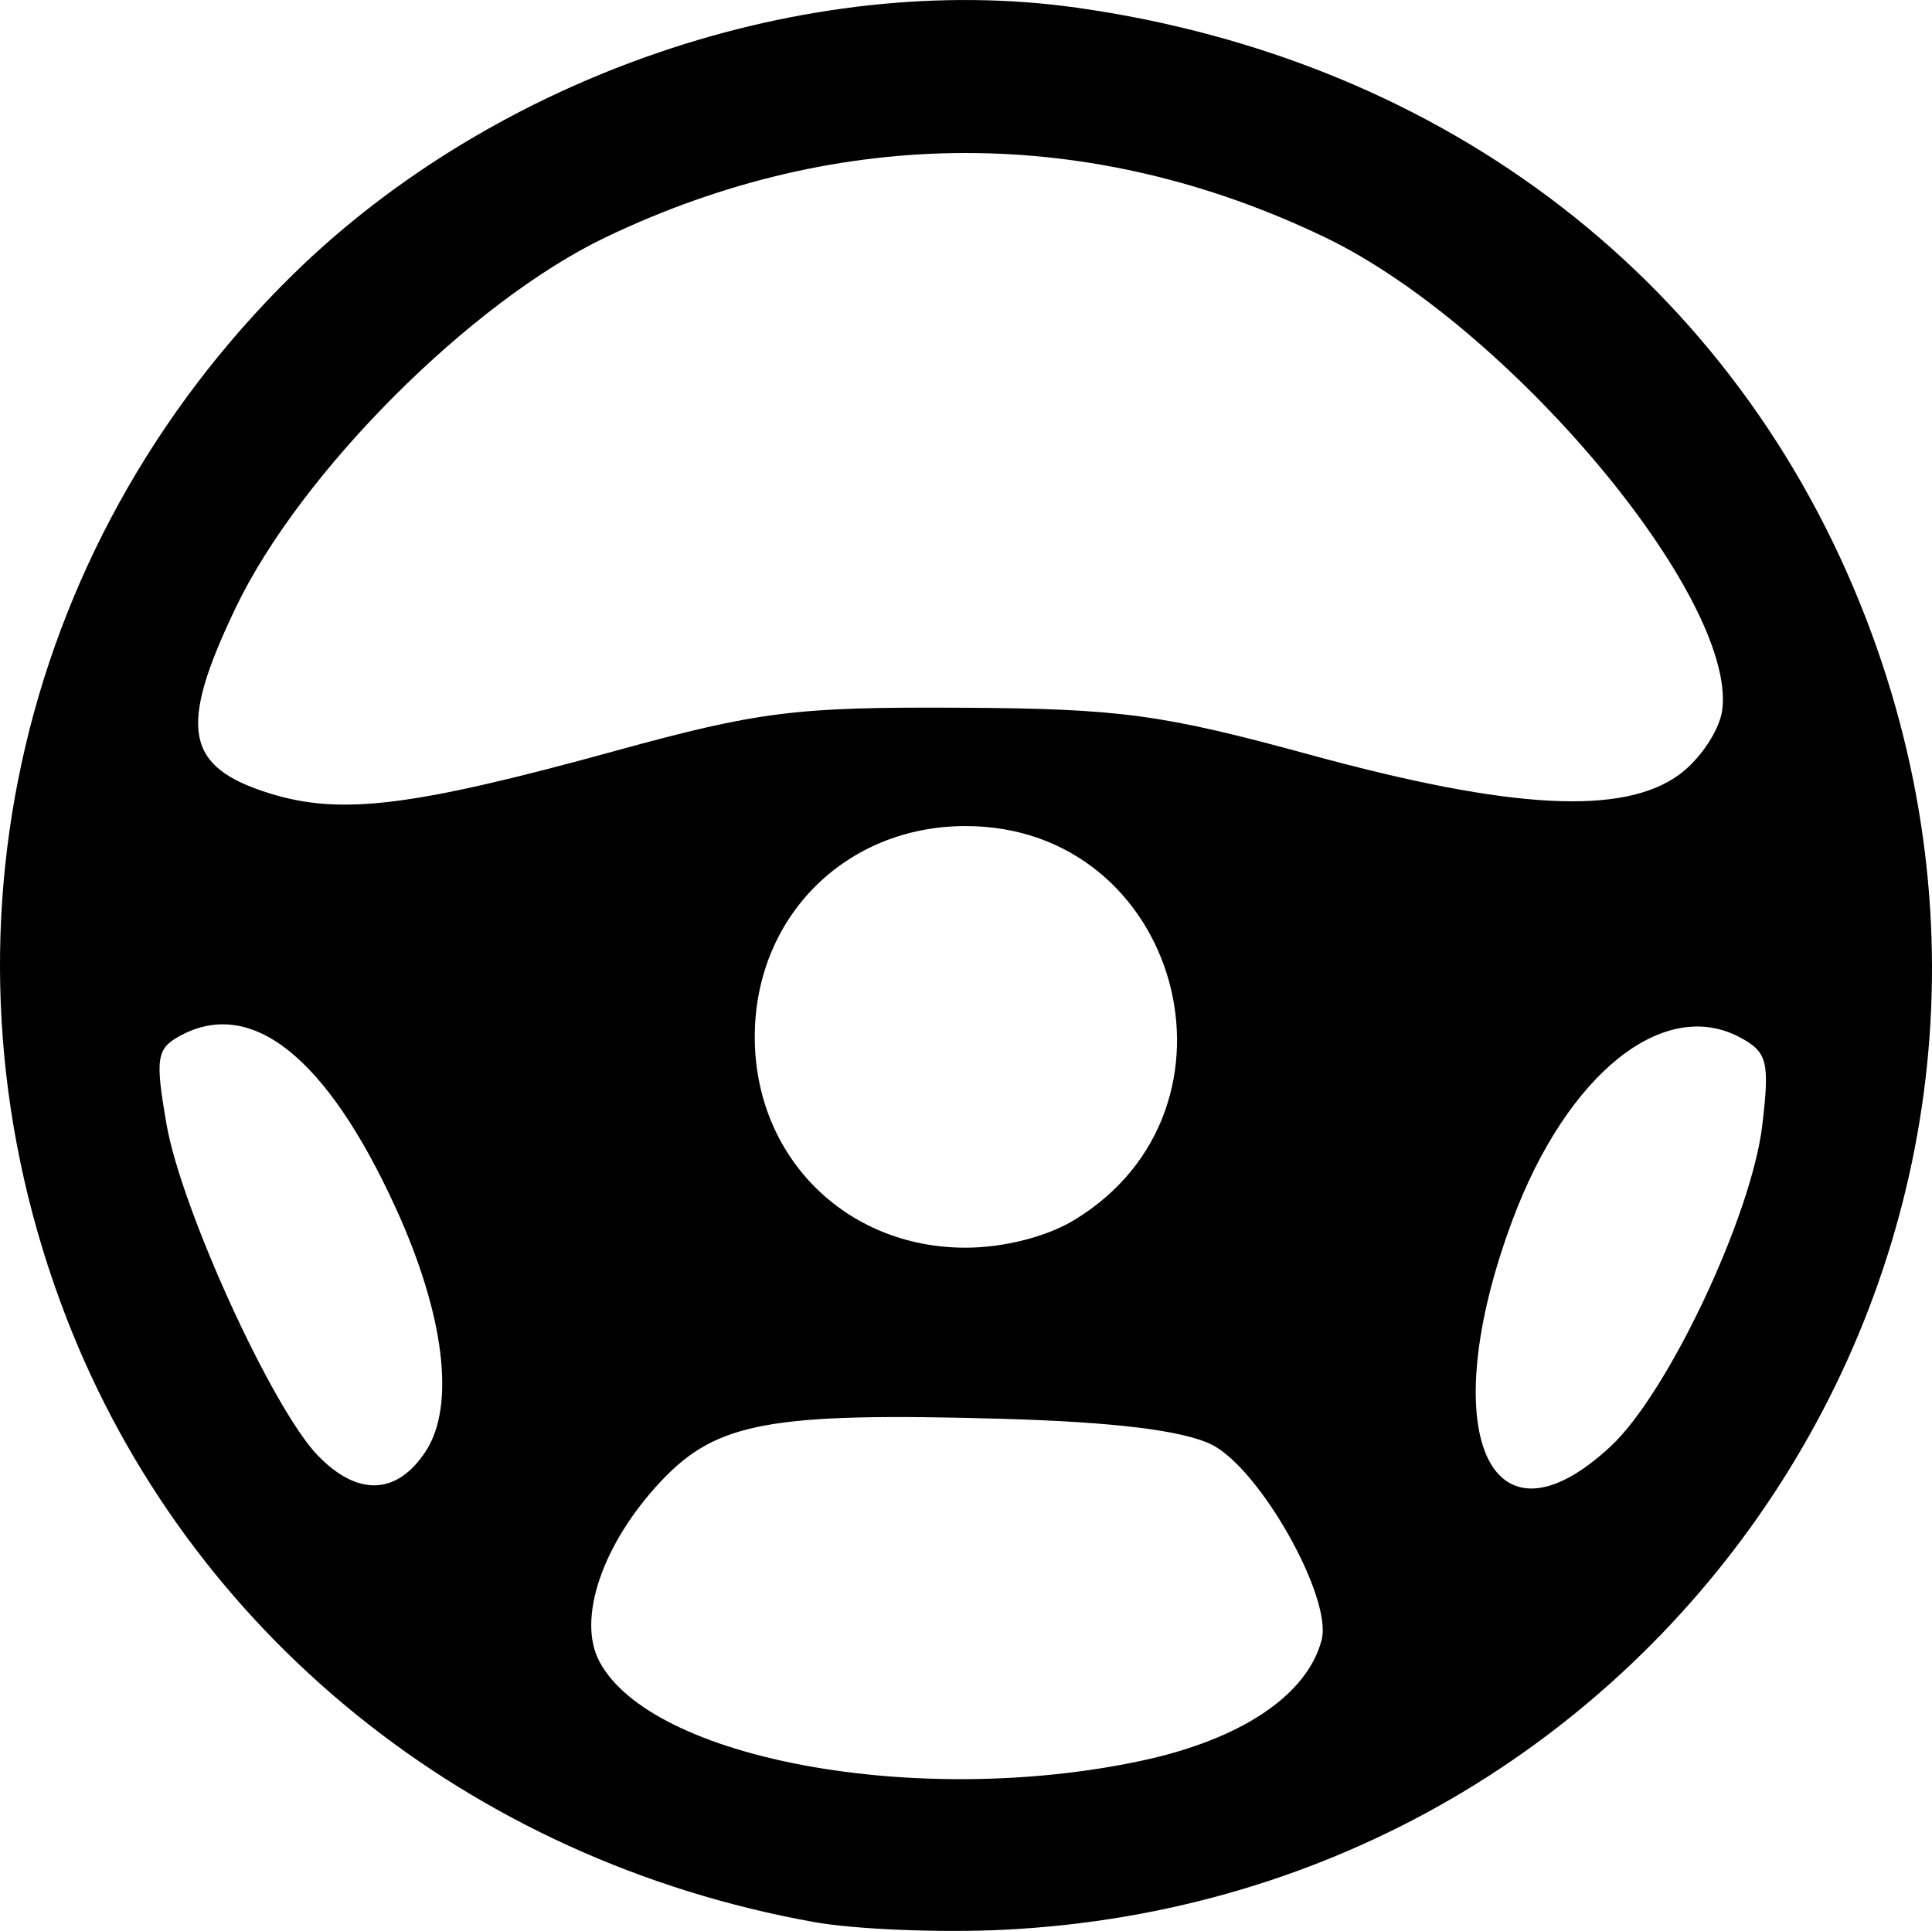
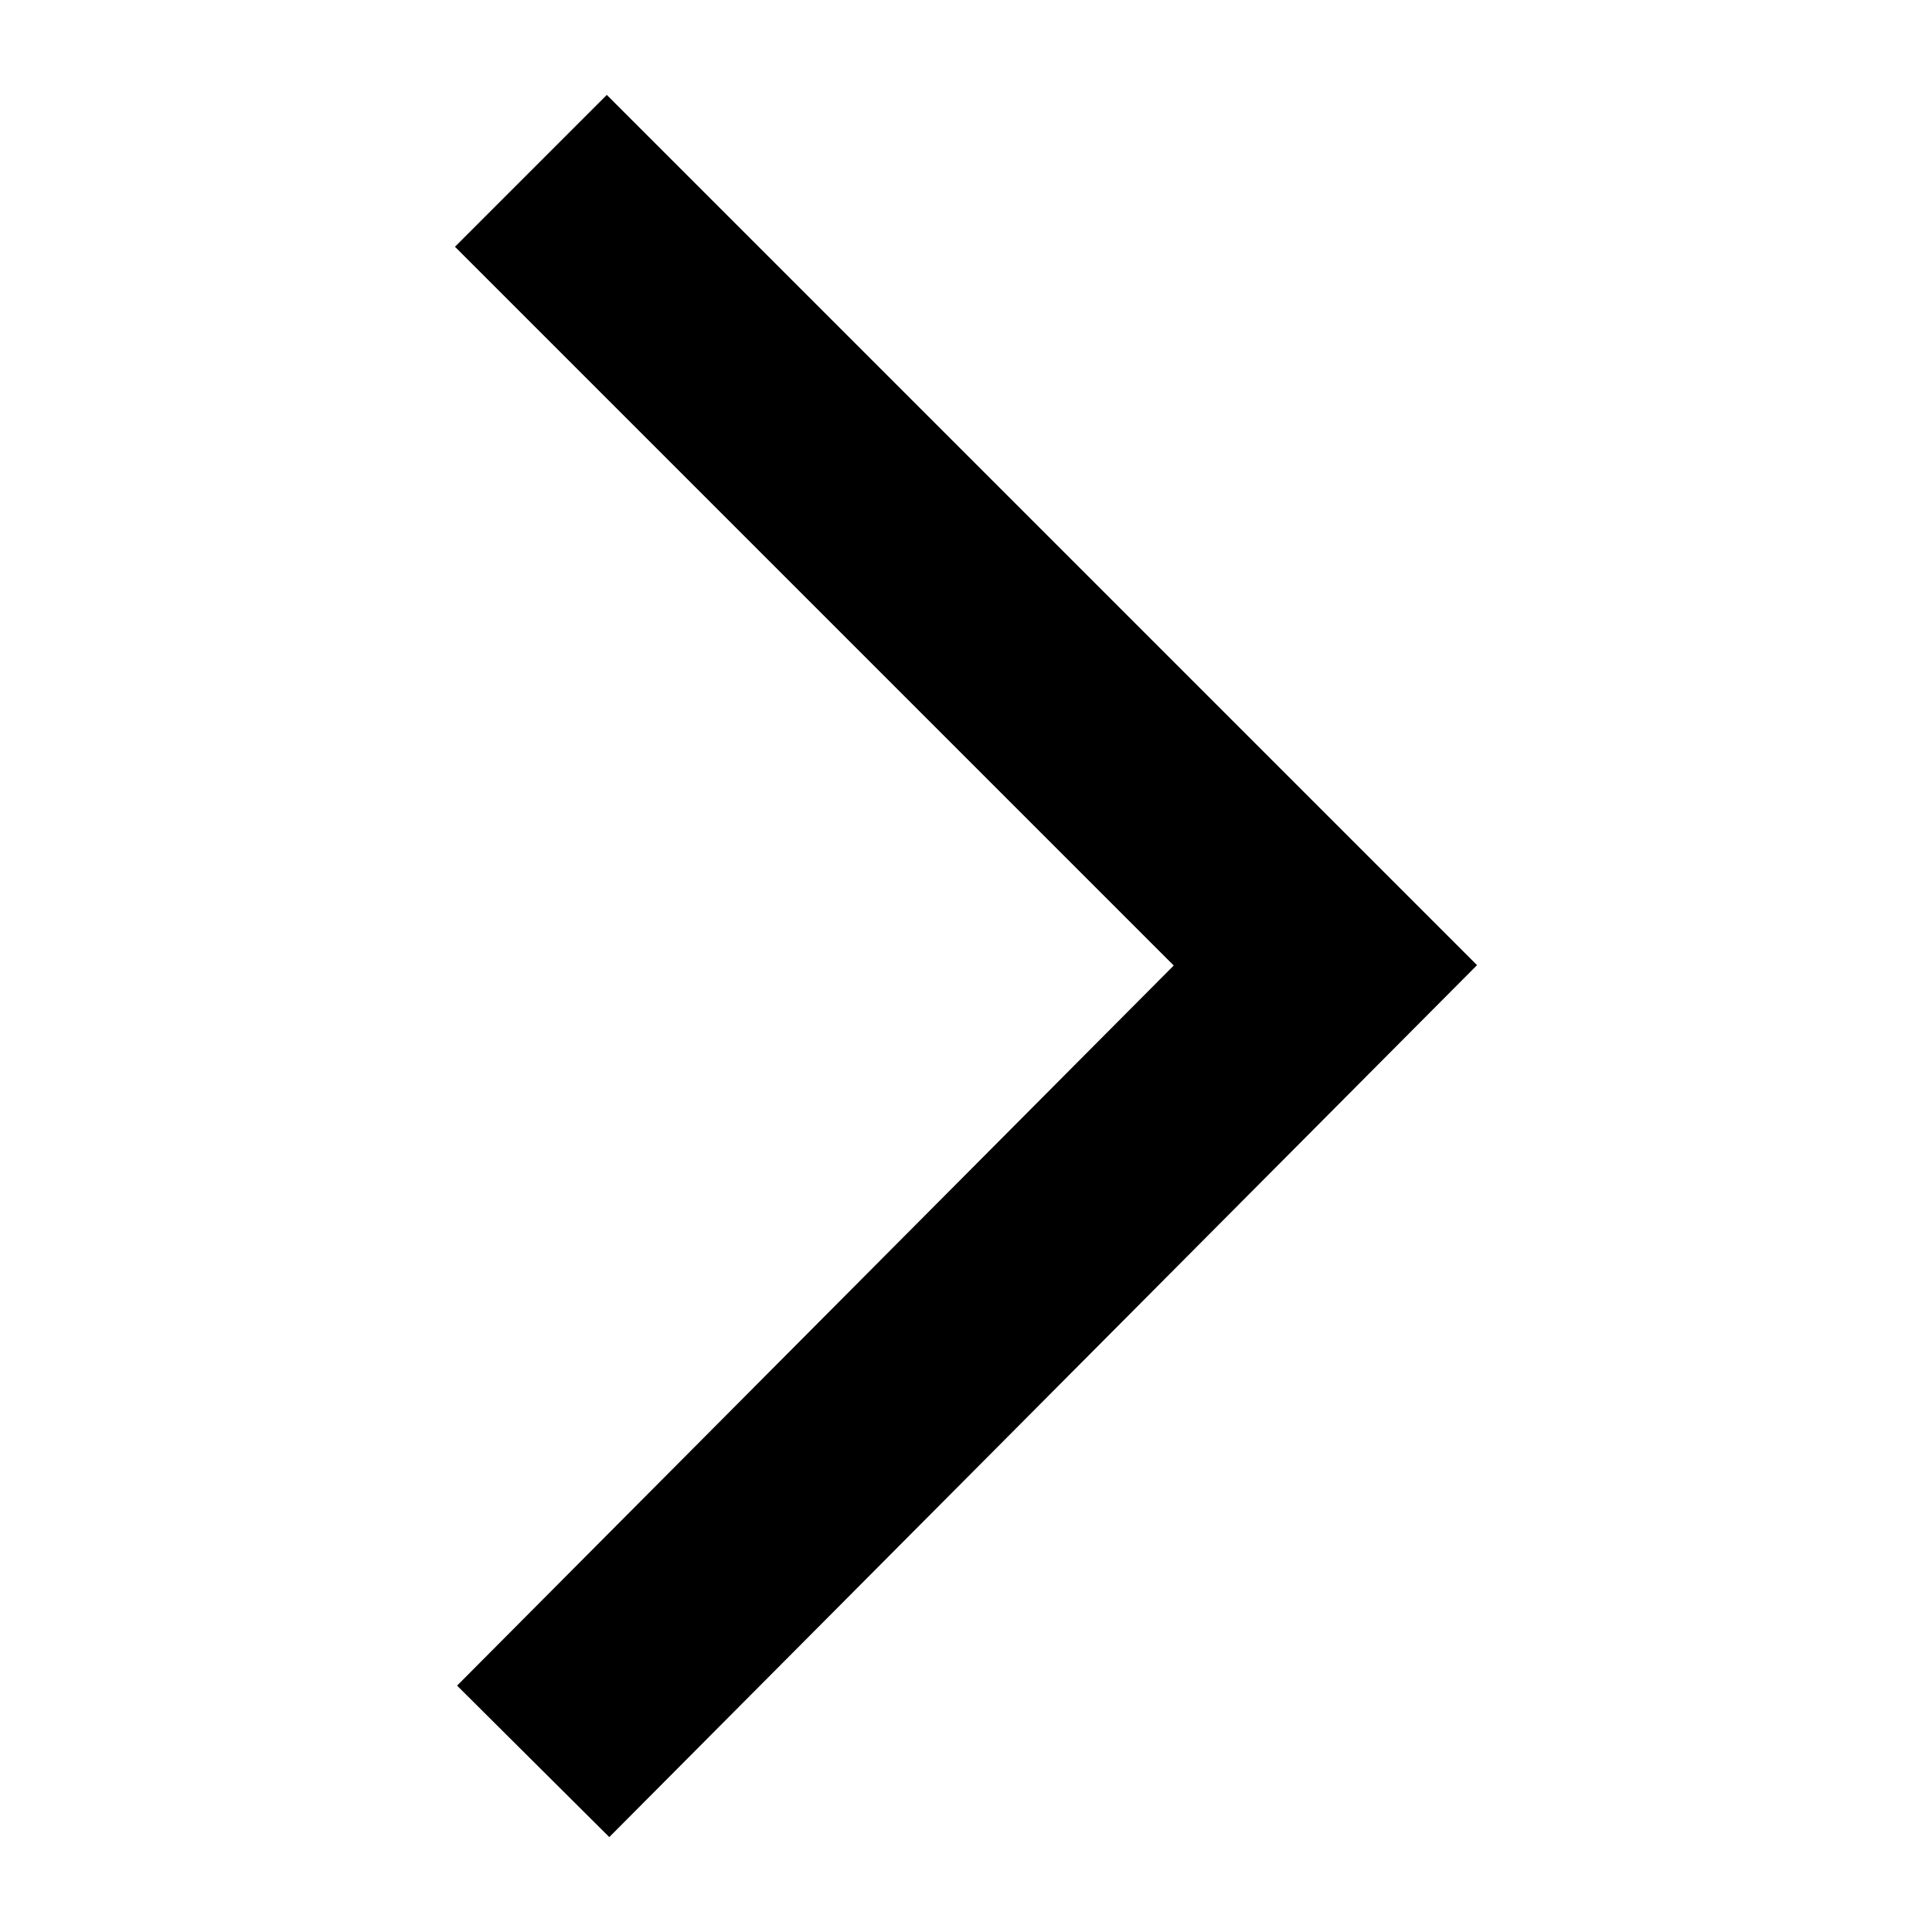
- <svg xmlns="http://www.w3.org/2000/svg" width="48.466mm" height="48.445mm" viewBox="0 0 171.731 171.654" id="svg2" version="1.1">
-   <defs id="defs4" />
-   <g id="layer1" transform="translate(601.34,467.4324)">
-     <path style="fill:#000000" d="m -528.964,-296.564 c -30.643,-5.487 -55.643,-25.699 -66.486,-53.752 -12.519,-32.39 -4.744,-68.243 20.095,-92.66 18.05,-17.744 45.712,-27.169 69.756,-23.769 32.93,4.657 58.623,24.54 70.107,54.252 21.234,54.942 -17.463,113.762 -76.722,116.617 -5.594,0.27 -13.131,-0.04 -16.749,-0.688 z m 28.991,-14.323 c 8.917,-1.889 14.822,-5.832 16.11,-10.755 0.981,-3.751 -5.47,-15.215 -9.772,-17.366 -2.516,-1.258 -8.653,-2.014 -18.653,-2.297 -20.546,-0.582 -25.34,0.292 -30.269,5.519 -5.226,5.541 -7.528,12.275 -5.495,16.074 4.649,8.687 28.27,13.023 48.08,8.826 z m -63.526,-27.529 c 2.668,-4.072 1.662,-12.18 -2.691,-21.688 -6.101,-13.325 -12.766,-18.662 -19.084,-15.28 -2.157,1.154 -2.29,1.986 -1.264,7.896 1.304,7.515 9.376,25.206 13.423,29.418 3.544,3.689 7.056,3.563 9.616,-0.345 z m 105.362,-0.473 c 5.076,-4.742 12.49,-20.469 13.443,-28.515 0.669,-5.653 0.453,-6.505 -1.981,-7.807 -6.786,-3.632 -15.354,3.234 -20.205,16.191 -7.058,18.851 -2.102,30.263 8.743,20.132 z m -47.674,-20.112 c 16.26,-9.914 9.308,-34.997 -9.699,-34.997 -10.665,0 -18.741,8.075 -18.741,18.741 0,10.665 8.075,18.741 18.741,18.741 3.413,0 7.227,-0.977 9.699,-2.484 z m -40.949,-41.65 c 12.85,-3.532 16.099,-3.943 30.625,-3.868 14.327,0.073 18.025,0.569 31.25,4.183 17.902,4.893 27.893,5.418 32.86,1.725 1.864,-1.386 3.564,-3.977 3.778,-5.757 1.206,-10.057 -19.022,-34.115 -35.264,-41.942 -20.791,-10.019 -43.107,-10.029 -63.998,-0.027 -11.97,5.73 -27.118,20.898 -32.872,32.915 -5.149,10.753 -4.525,14.175 3.013,16.519 6.316,1.964 12.655,1.188 30.607,-3.747 z" id="path4289" />
+ <svg xmlns="http://www.w3.org/2000/svg" width="64" height="64" viewBox="0 0 64 64" version="1.1" id="svg13573">
+   <defs id="defs13567" />
+   <g id="layer1" transform="translate(616.2524,-209.9143)">
+     <g id="g8797" transform="matrix(-0.07113205,0,0,0.07113205,-615.3459,272.1841)">
+       <path style="fill:none;fill-rule:evenodd;stroke:#000000;stroke-width:100;stroke-linecap:butt;stroke-linejoin:miter;stroke-miterlimit:4;stroke-dasharray:none;stroke-opacity:1" d="m -234.489,-795.857 -370,370 368.929,370.714" id="path8799" />
+     </g>
  </g>
</svg>
